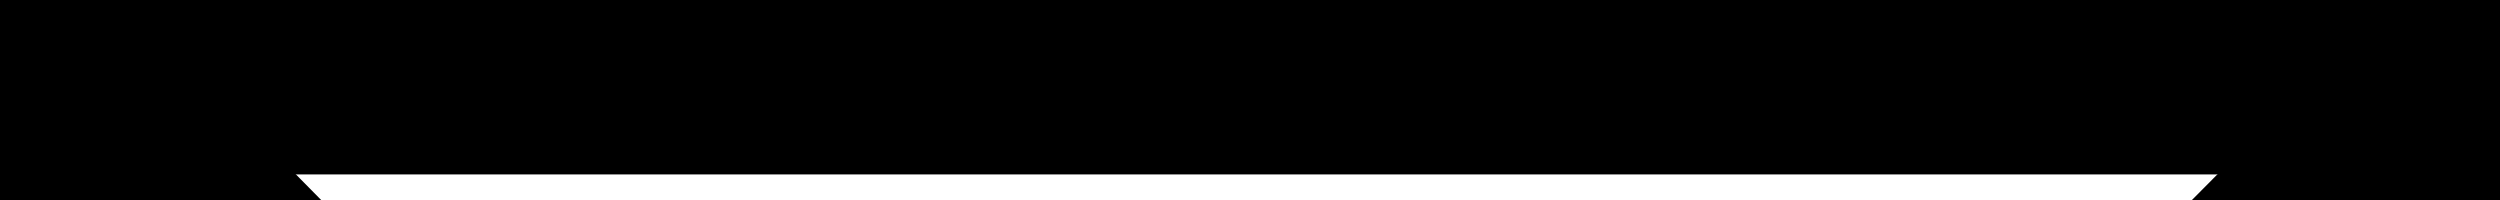
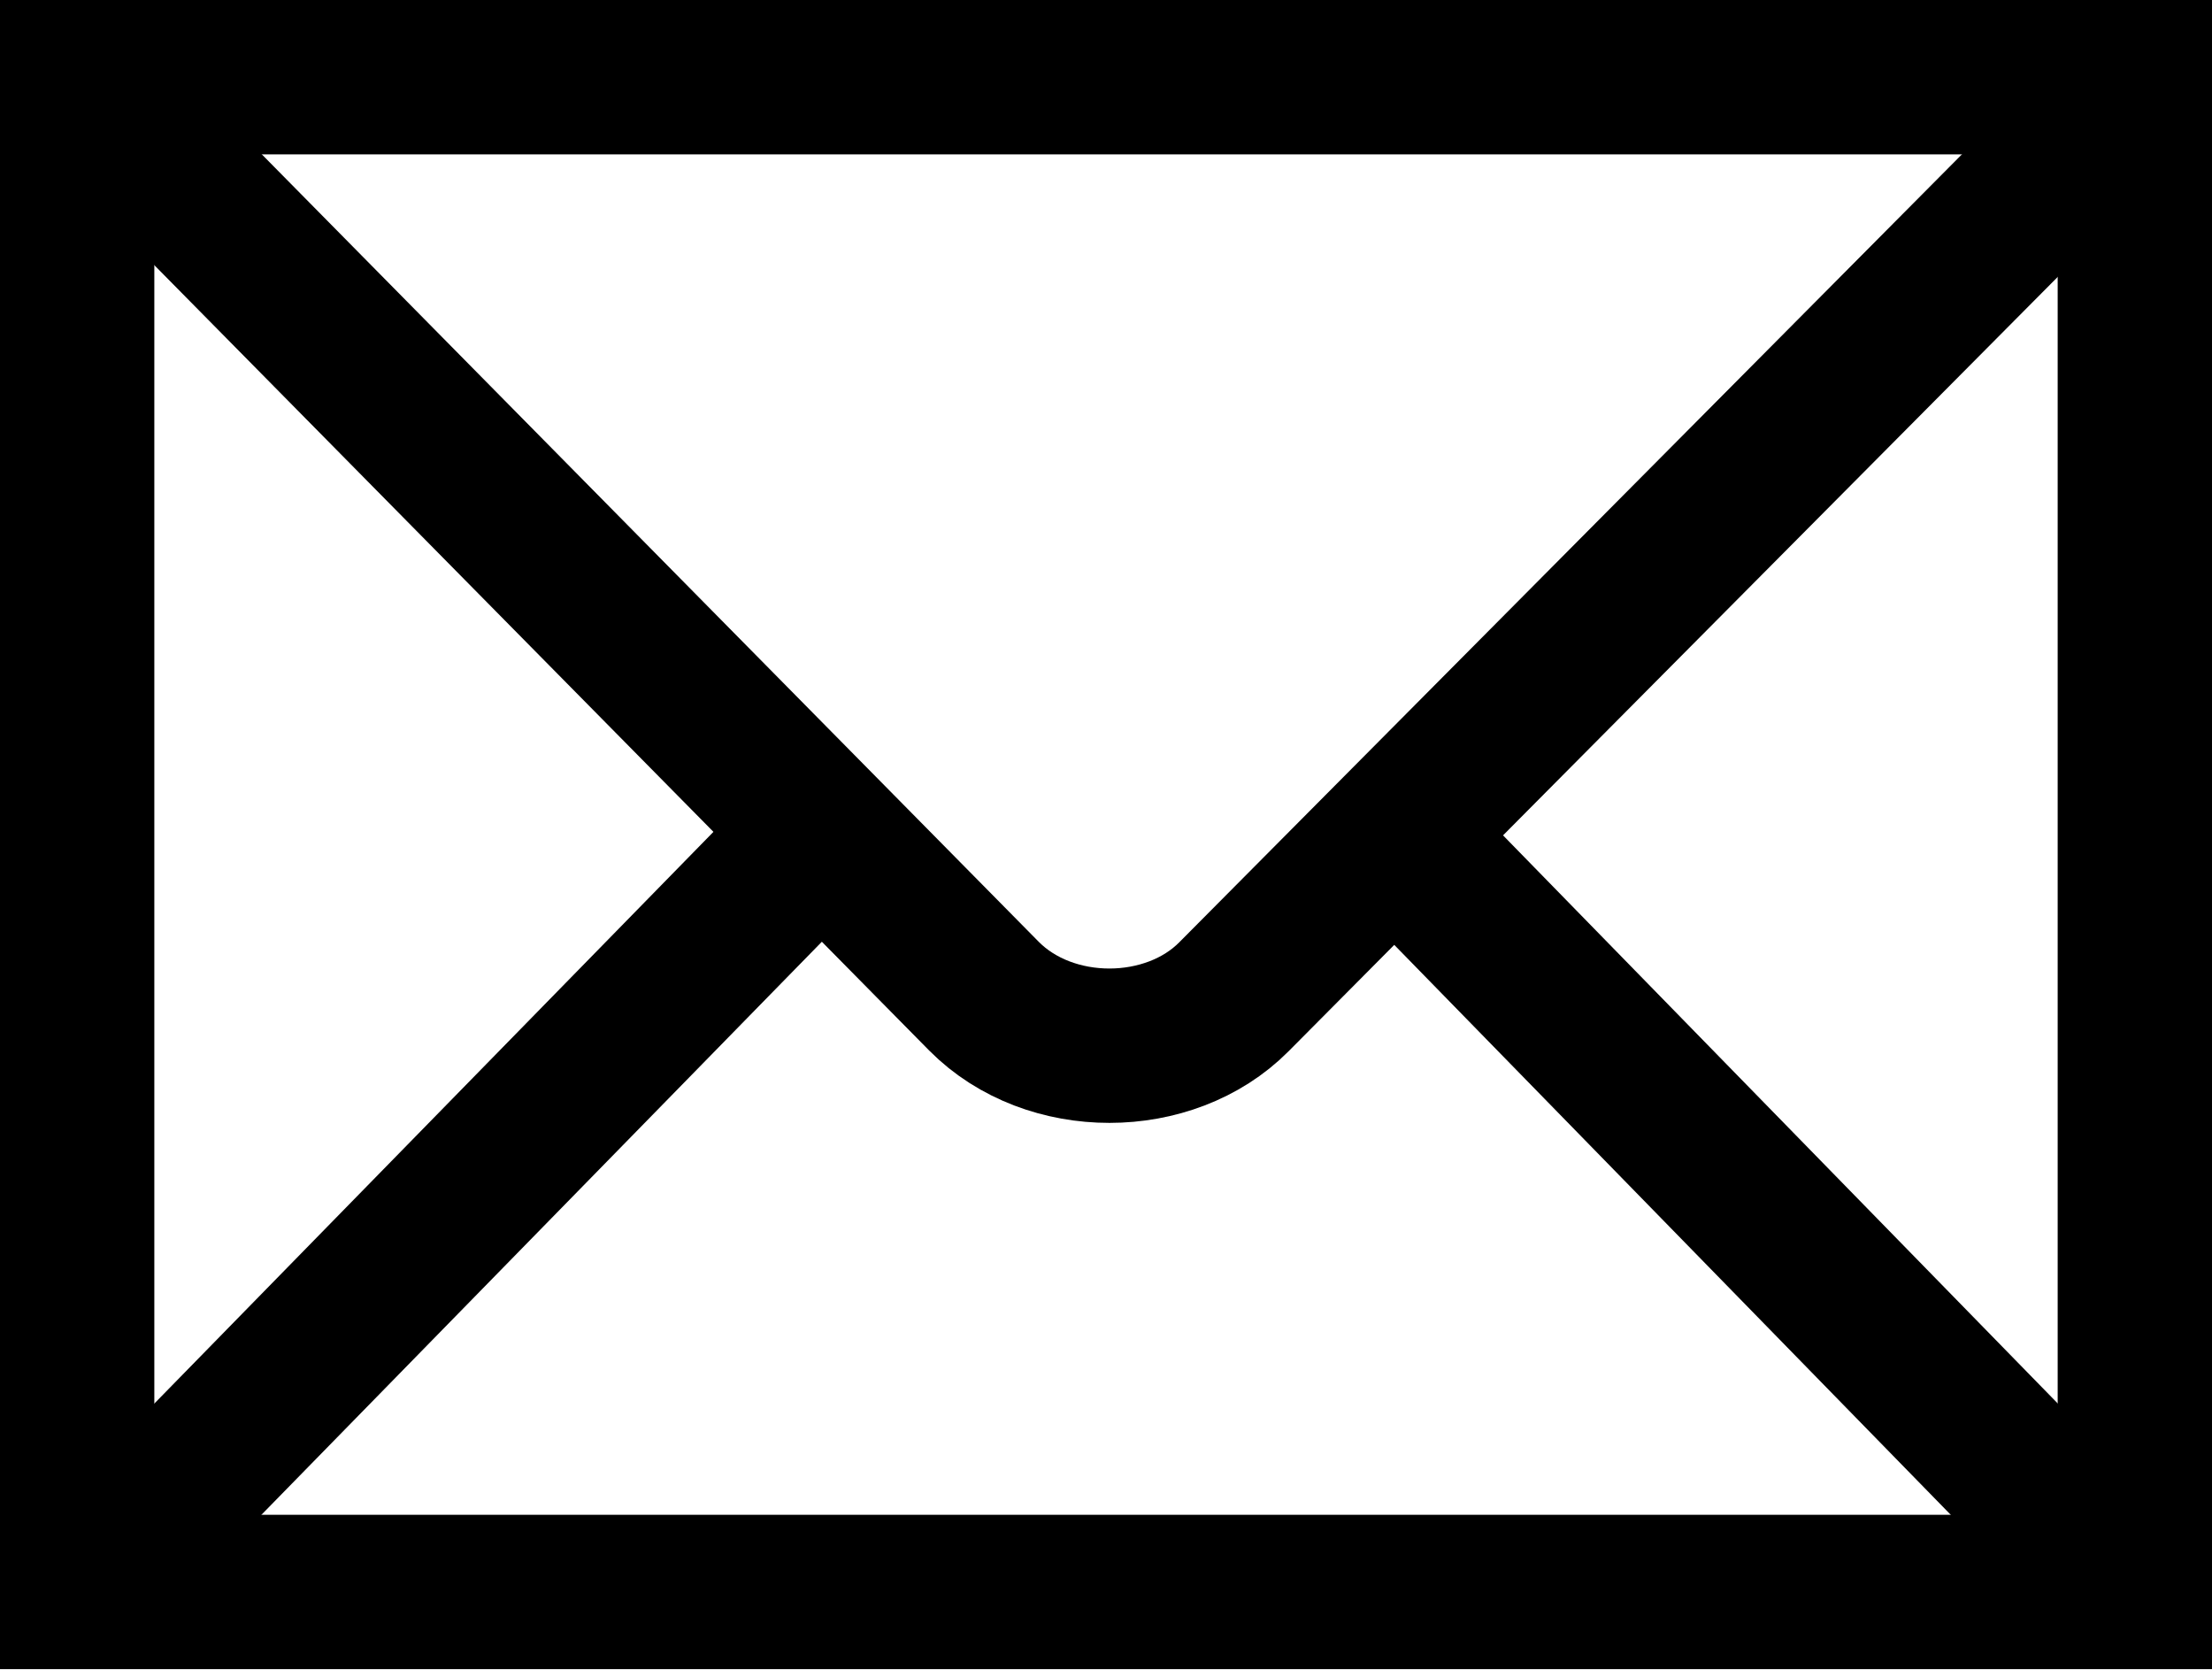
- <svg xmlns="http://www.w3.org/2000/svg" height="35px" id="svg2439" version="1.0" width="439.371">
+ <svg xmlns="http://www.w3.org/2000/svg" height="331.469" id="svg2439" version="1.0" width="439.371">
  <defs id="defs2441">
    <marker id="ArrowEnd" markerHeight="3" markerUnits="strokeWidth" markerWidth="4" orient="auto" refX="0" refY="5" viewBox="0 0 10 10">
      <path d="M 0,0 L 10,5 L 0,10 L 0,0 z" id="path2444" />
    </marker>
    <marker id="ArrowStart" markerHeight="3" markerUnits="strokeWidth" markerWidth="4" orient="auto" refX="10" refY="5" viewBox="0 0 10 10">
      <path d="M 10,0 L 0,5 L 10,10 L 10,0 z" id="path2447" />
    </marker>
  </defs>
  <g id="g2449" transform="translate(-145.3305,-145.3305)">
    <path d="M 569.374,461.472 L 569.374,160.658 L 160.658,160.658 L 160.658,461.472 L 569.374,461.472 z" id="path2451" style="fill:none;stroke:#000000;stroke-width:30.655" />
    <path id="path2453" style="fill:none;stroke:#000000;stroke-width:30.655" />
    <path d="M 164.46,164.49 L 340.78,343.158 C 353.849,356.328 377.63,356.172 390.423,343.278 L 566.622,165.928" id="path2455" style="fill:none;stroke:#000000;stroke-width:30.655" />
    <path d="M 170.515,451.566 L 305.61,313.46" id="path2457" style="fill:none;stroke:#000000;stroke-width:30.655" />
    <path d="M 557.968,449.974 L 426.515,315.375" id="path2459" style="fill:none;stroke:#000000;stroke-width:30.655" />
  </g>
</svg>
